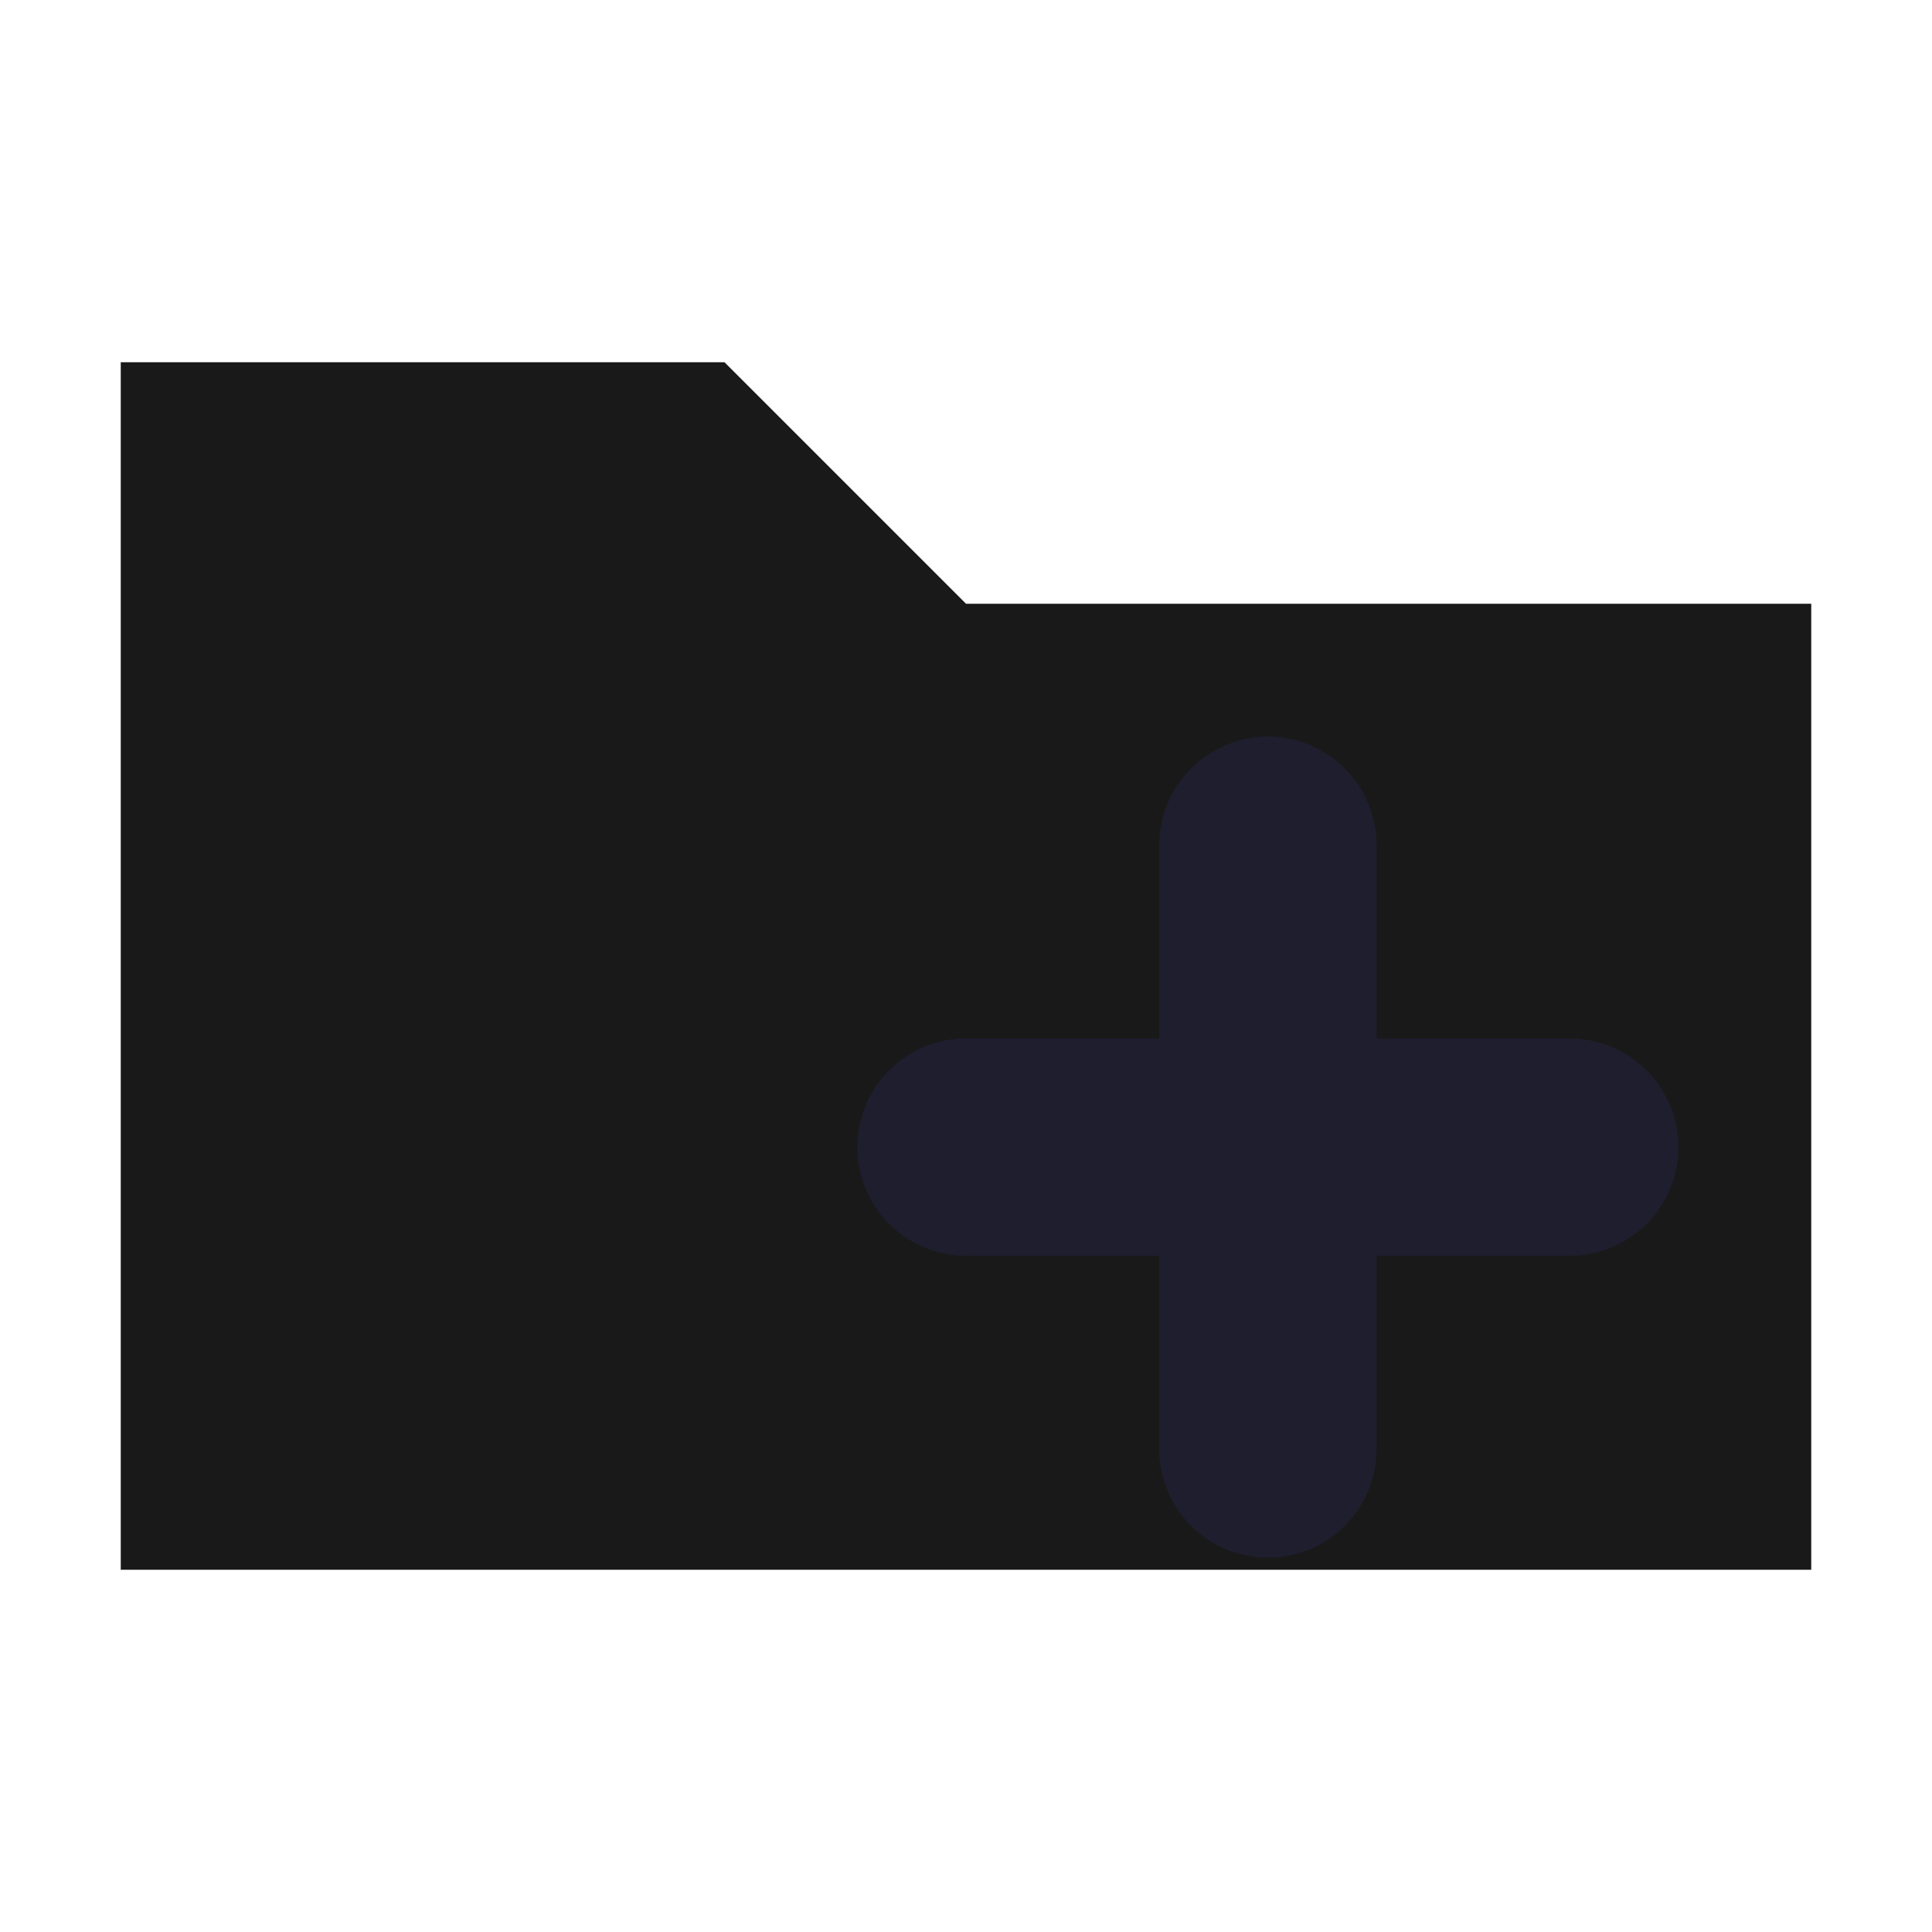
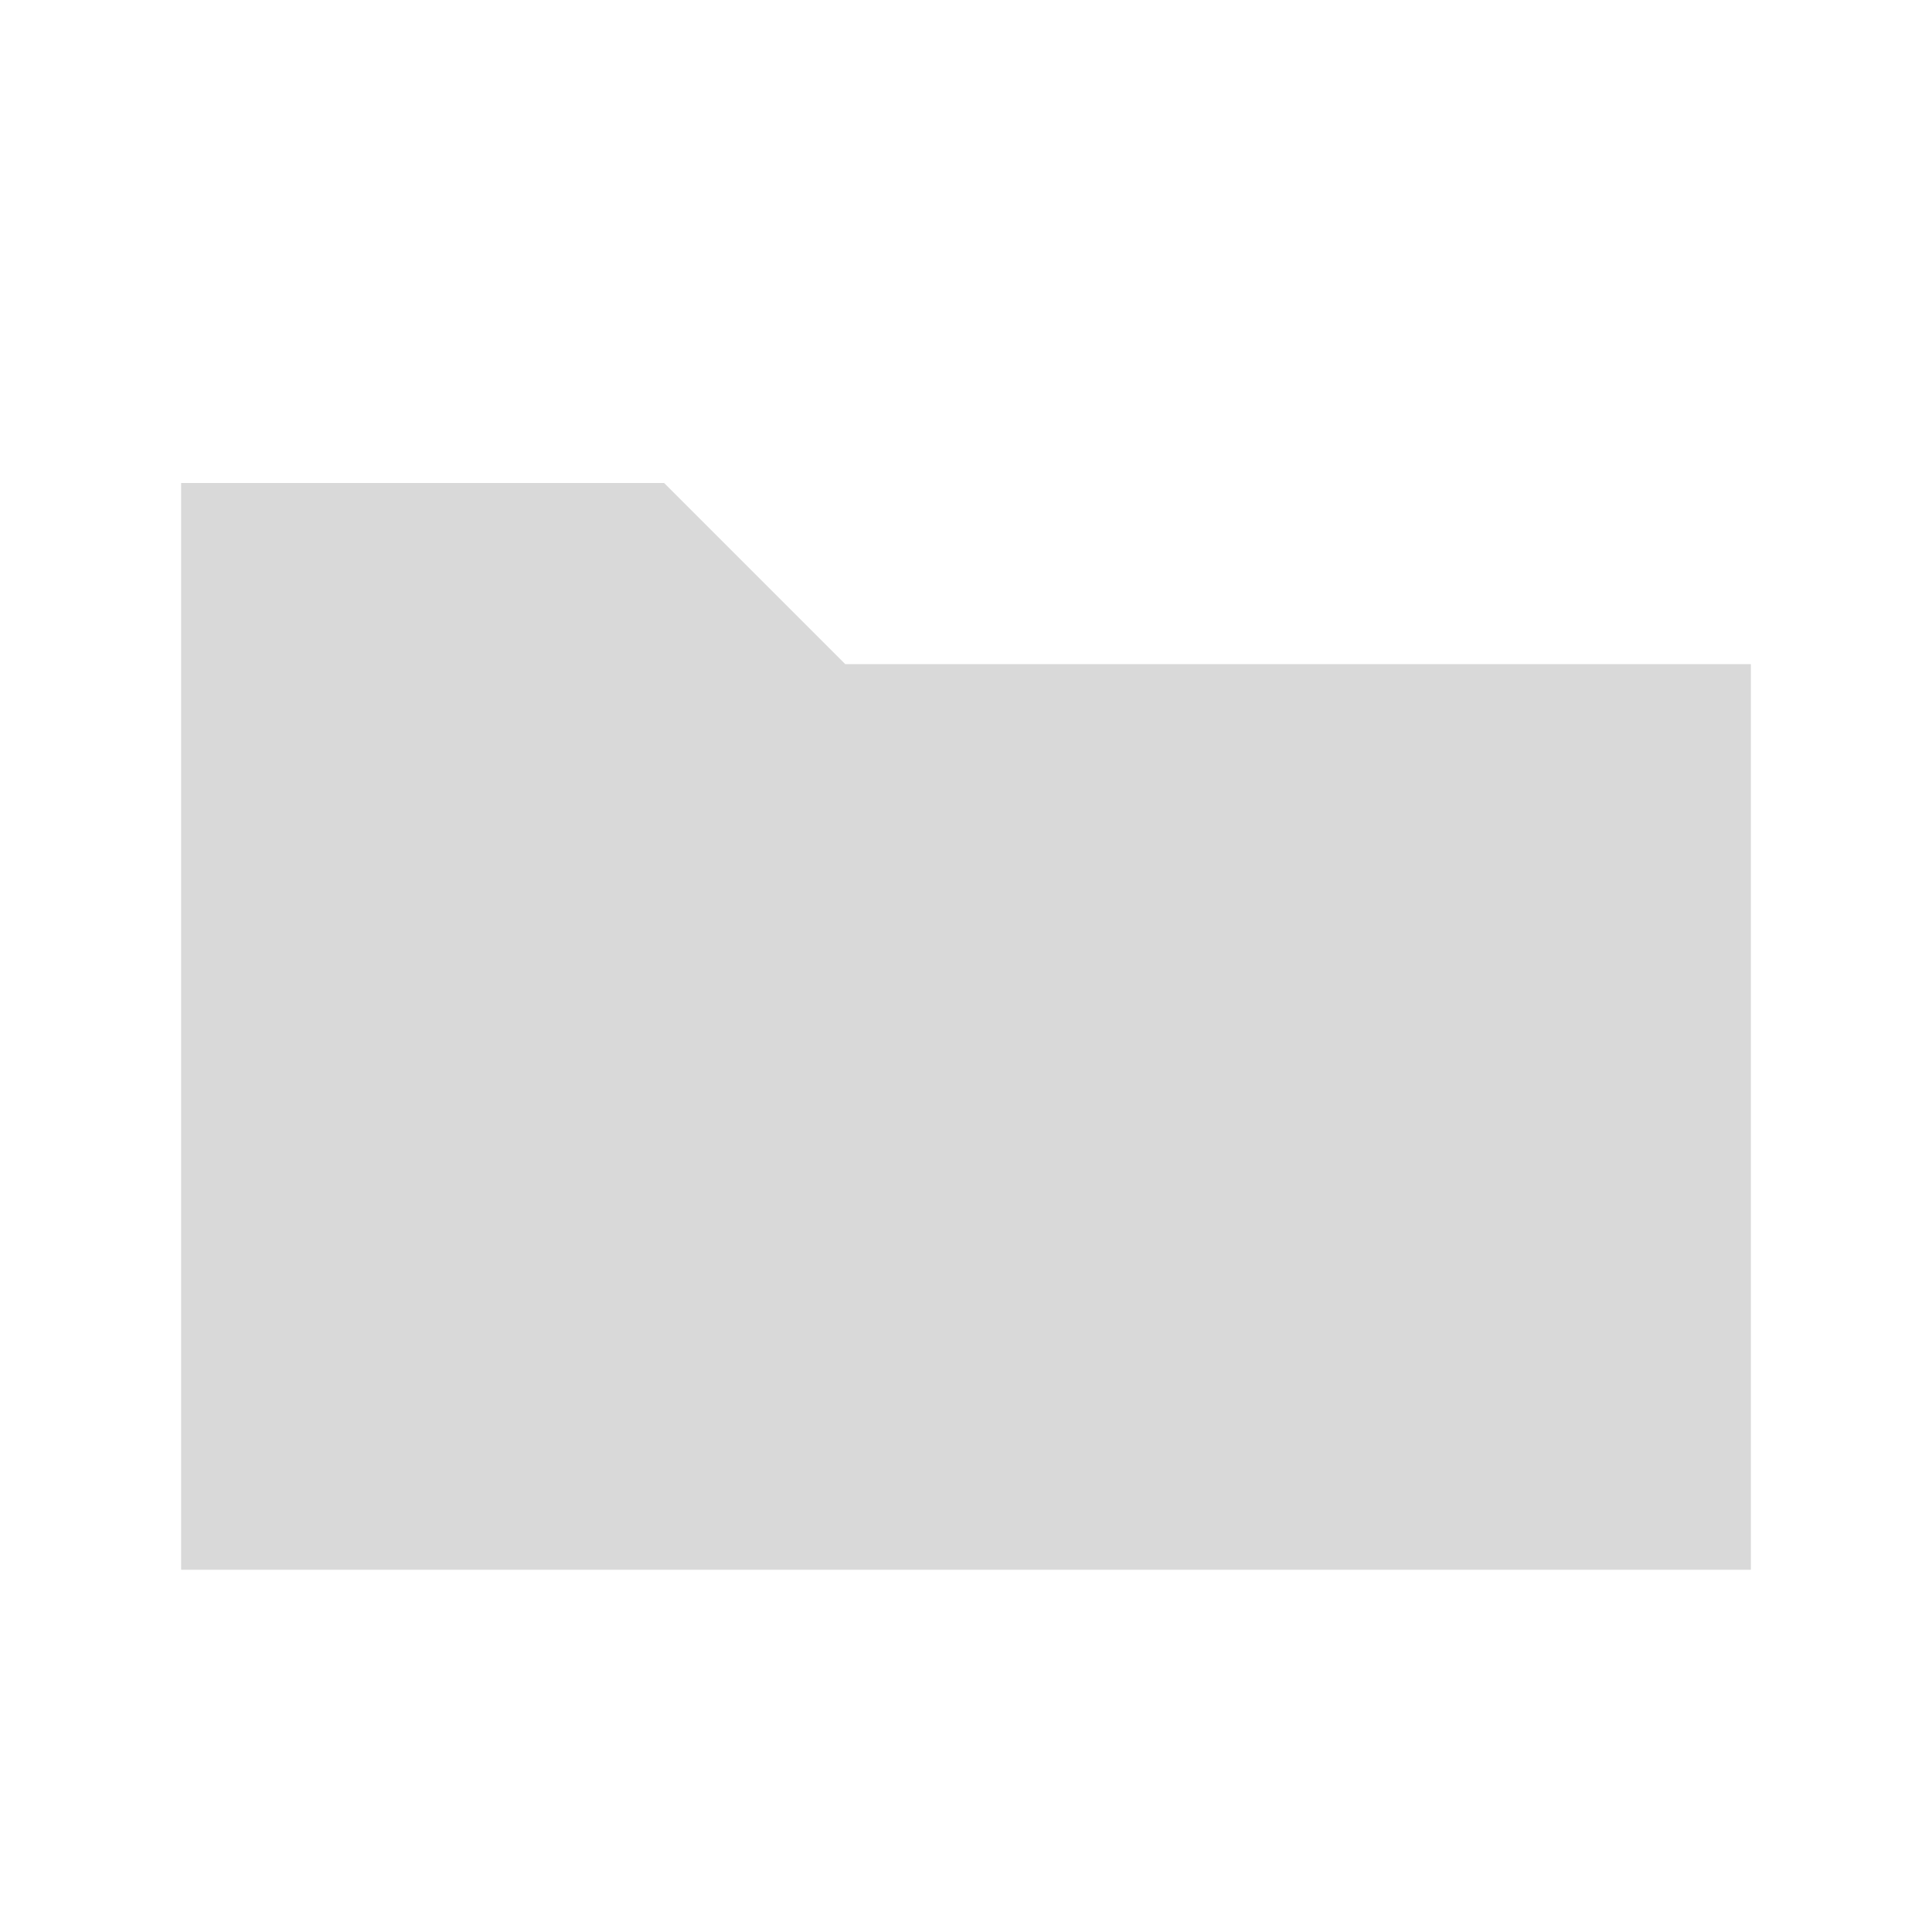
<svg xmlns="http://www.w3.org/2000/svg" width="16" height="16">
-   <path d="M1 3h5l2 2h7v8H1z" fill="{c}" opacity="0.9" />
-   <line x1="10.5" y1="7" x2="10.5" y2="12" stroke="#1e1e2e" stroke-width="1.8" stroke-linecap="round" />
-   <line x1="8" y1="9.5" x2="13" y2="9.5" stroke="#1e1e2e" stroke-width="1.8" stroke-linecap="round" />
+   <path d="M1.5 4h4l1.5 1.5h7.5v7.5h-13z" fill="{c}" opacity="0.15" />
+   <path d="M1.5 4h4l1.5 1.5h7.5v7.5h-13z" fill="none" stroke="{c}" stroke-width="1" stroke-linejoin="round" />
+   <line x1="8" y1="7.5" x2="8" y2="11.5" stroke="{c}" stroke-width="1.2" stroke-linecap="round" />
+   <line x1="6" y1="9.5" x2="10" y2="9.5" stroke="{c}" stroke-width="1.2" stroke-linecap="round" />
</svg>
